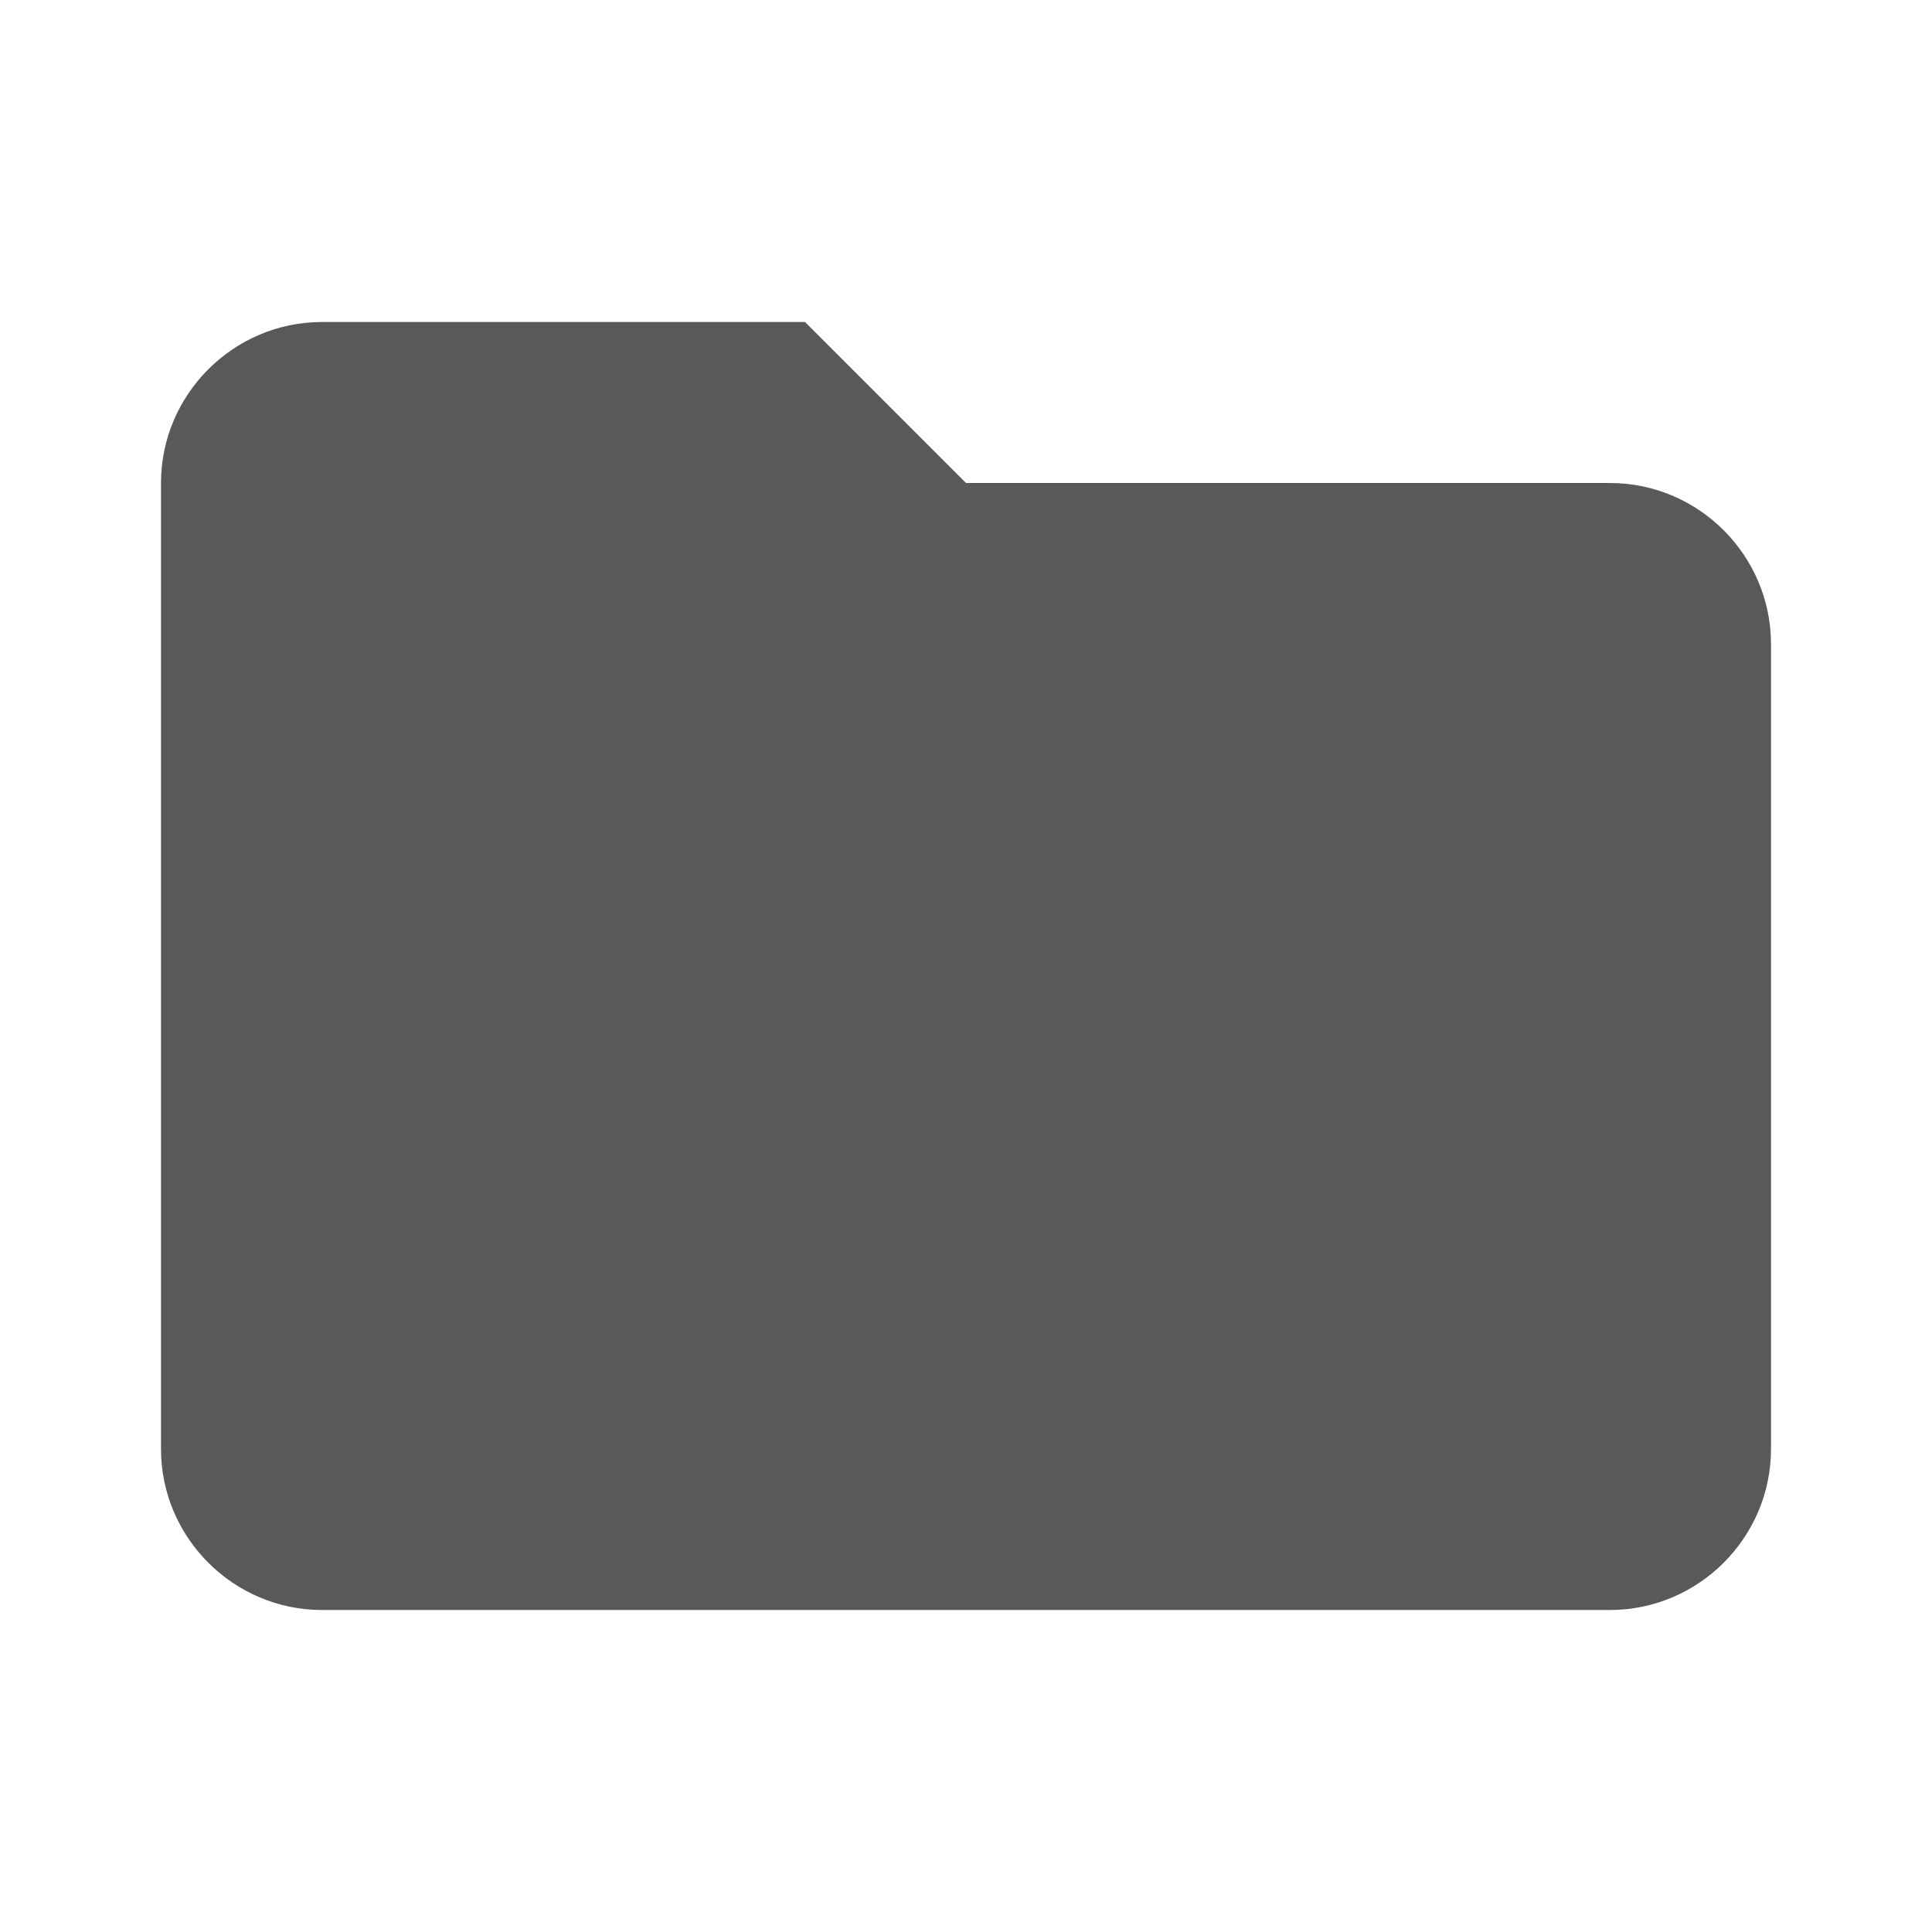
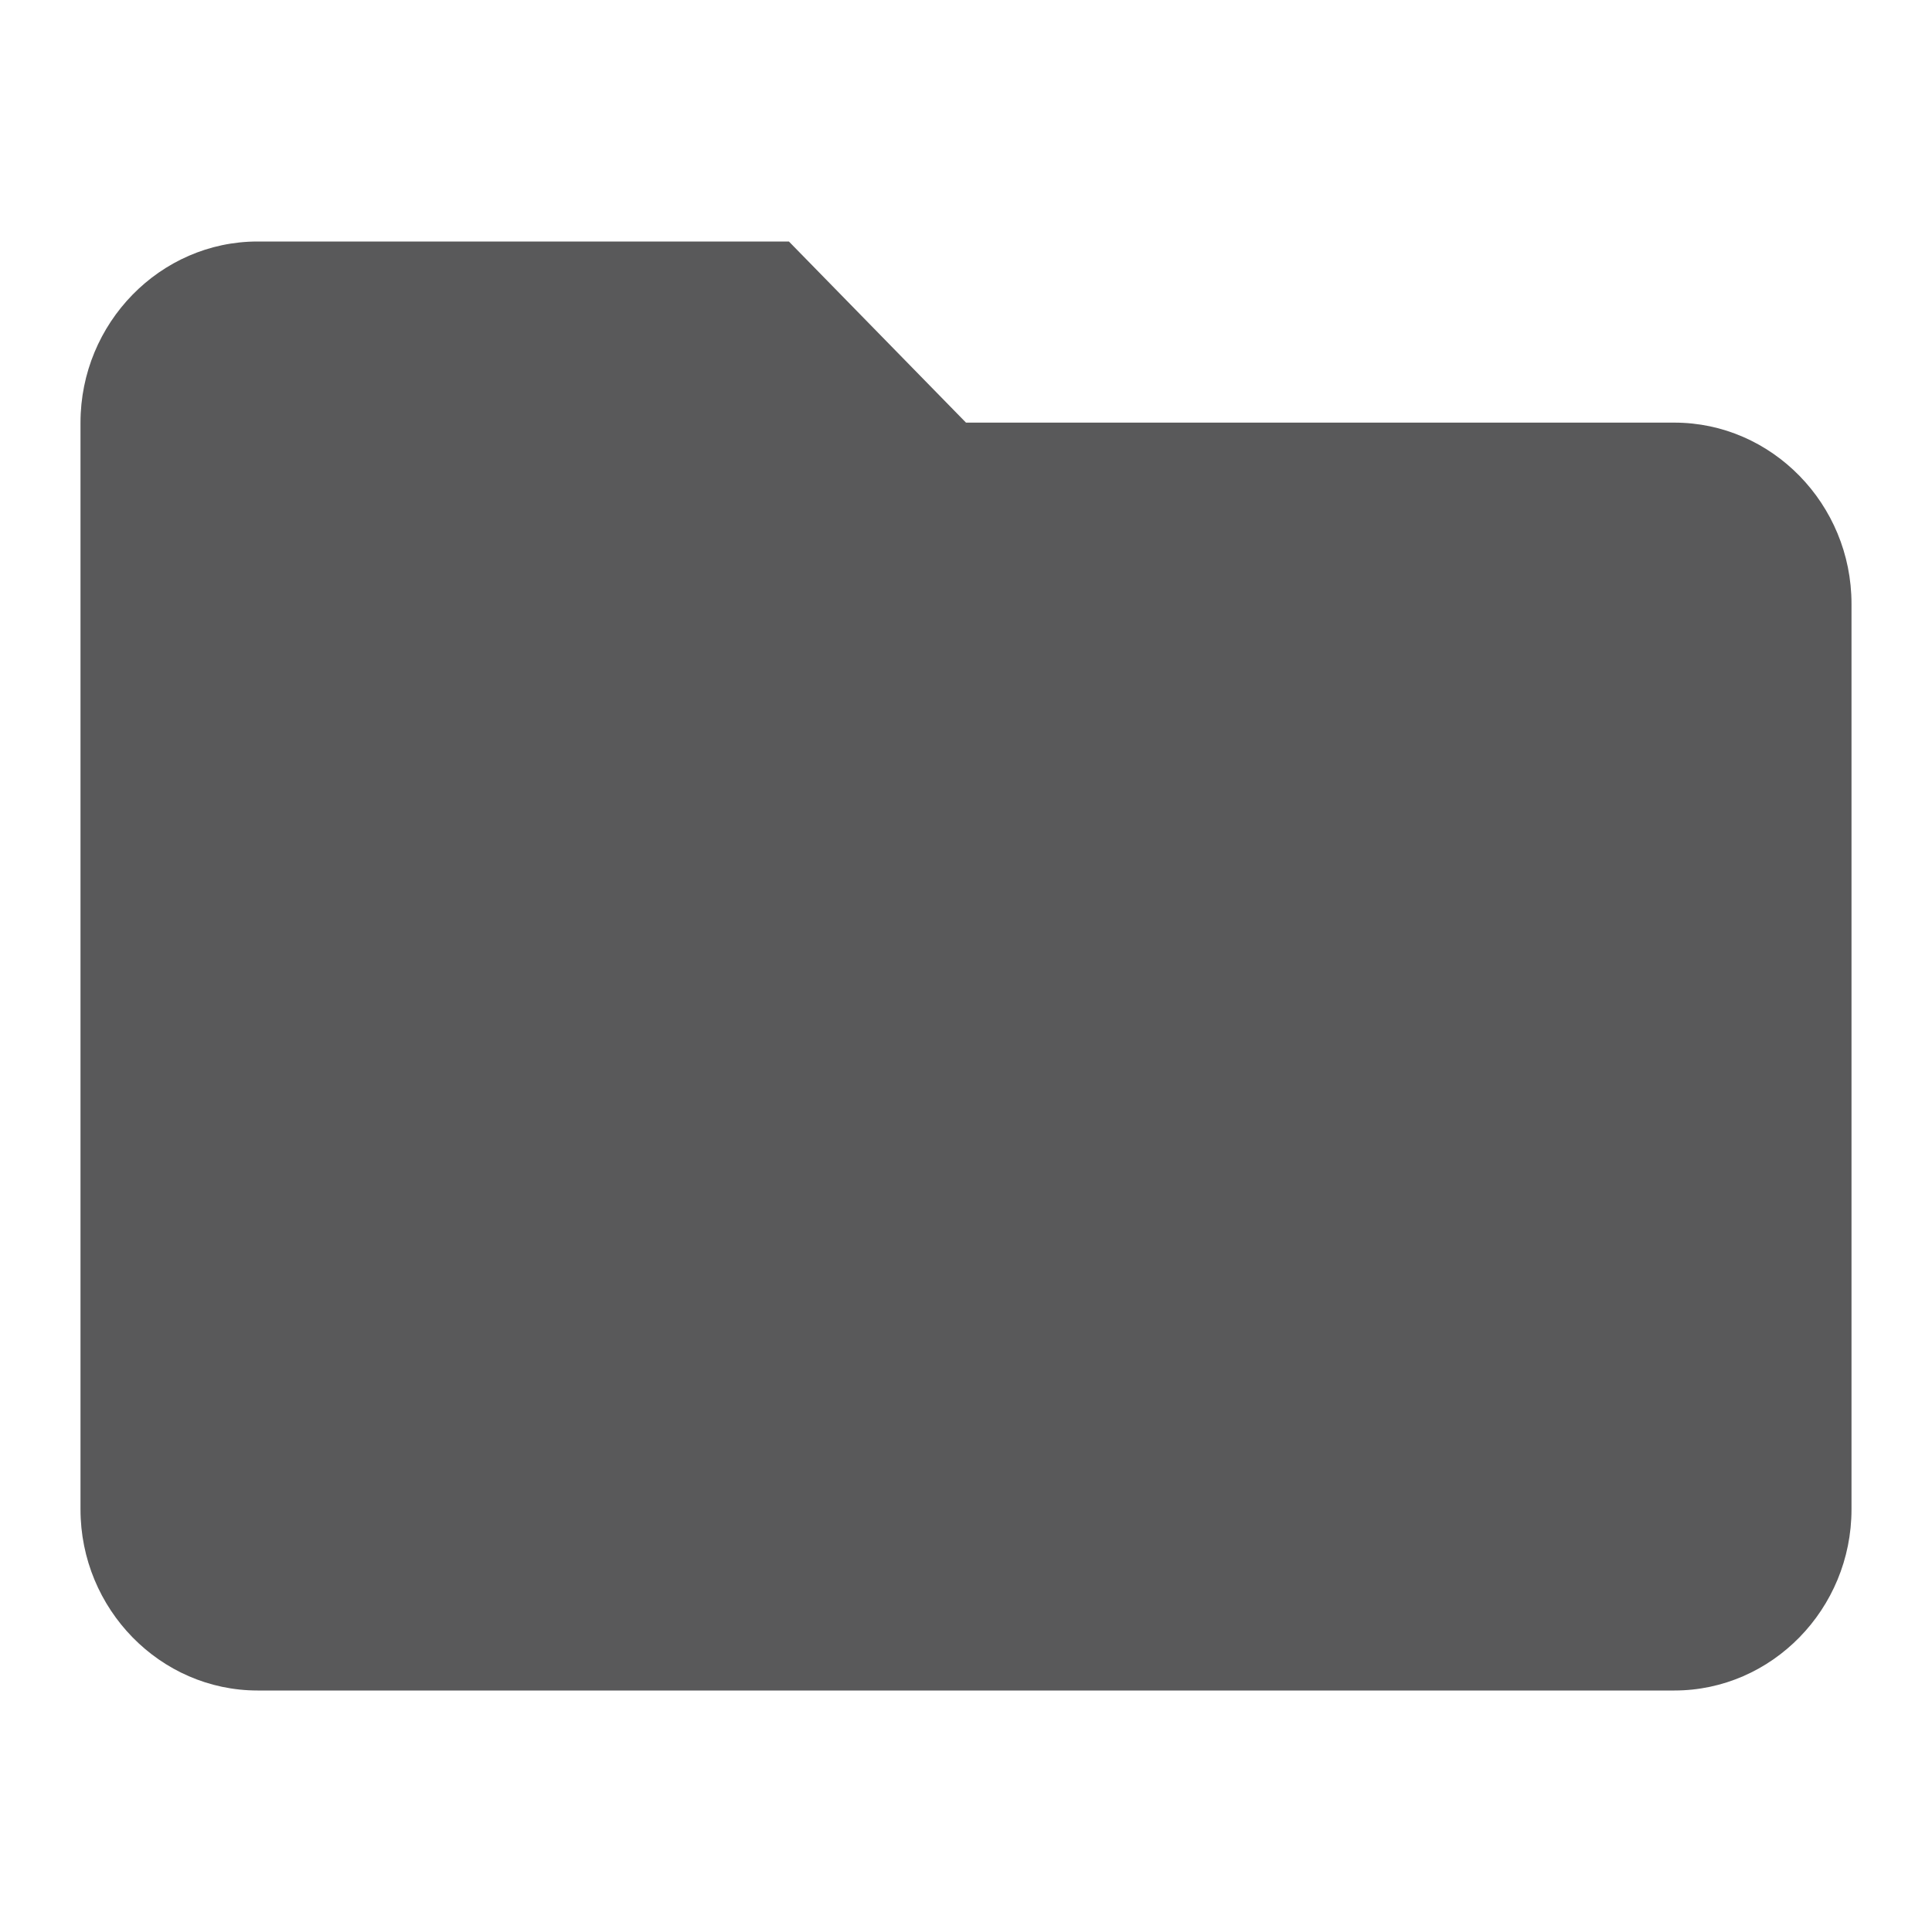
- <svg xmlns="http://www.w3.org/2000/svg" version="1.1" id="svg3336" x="0px" y="0px" viewBox="0 0 24 24" style="enable-background:new 0 0 24 24;" xml:space="preserve">
-   <style type="text/css">
- 	.st0{fill:#59595A;}
- </style>
-   <path id="path3338" class="st0" d="M10,4H4C2.9,4,2,4.9,2,6v12c0,1.1,0.9,2,2,2h16c1.1,0,2-0.9,2-2V8c0-1.1-0.9-2-2-2h-8L10,4z" />
+ <svg xmlns="http://www.w3.org/2000/svg" width="24" height="24" viewBox="0 0 24 24">
+   <path fill="#59595A" d="M9.8,3 L12,5.25 L20.8,5.25 C22.01,5.25 23,6.263 23,7.5 L23,18.75 C23,19.988 22.01,21 20.8,21 L3.2,21 C1.99,21 1,19.988 1,18.75 L1,5.25 C1,4.013 1.99,3 3.2,3 L9.8,3 Z" />
</svg>
